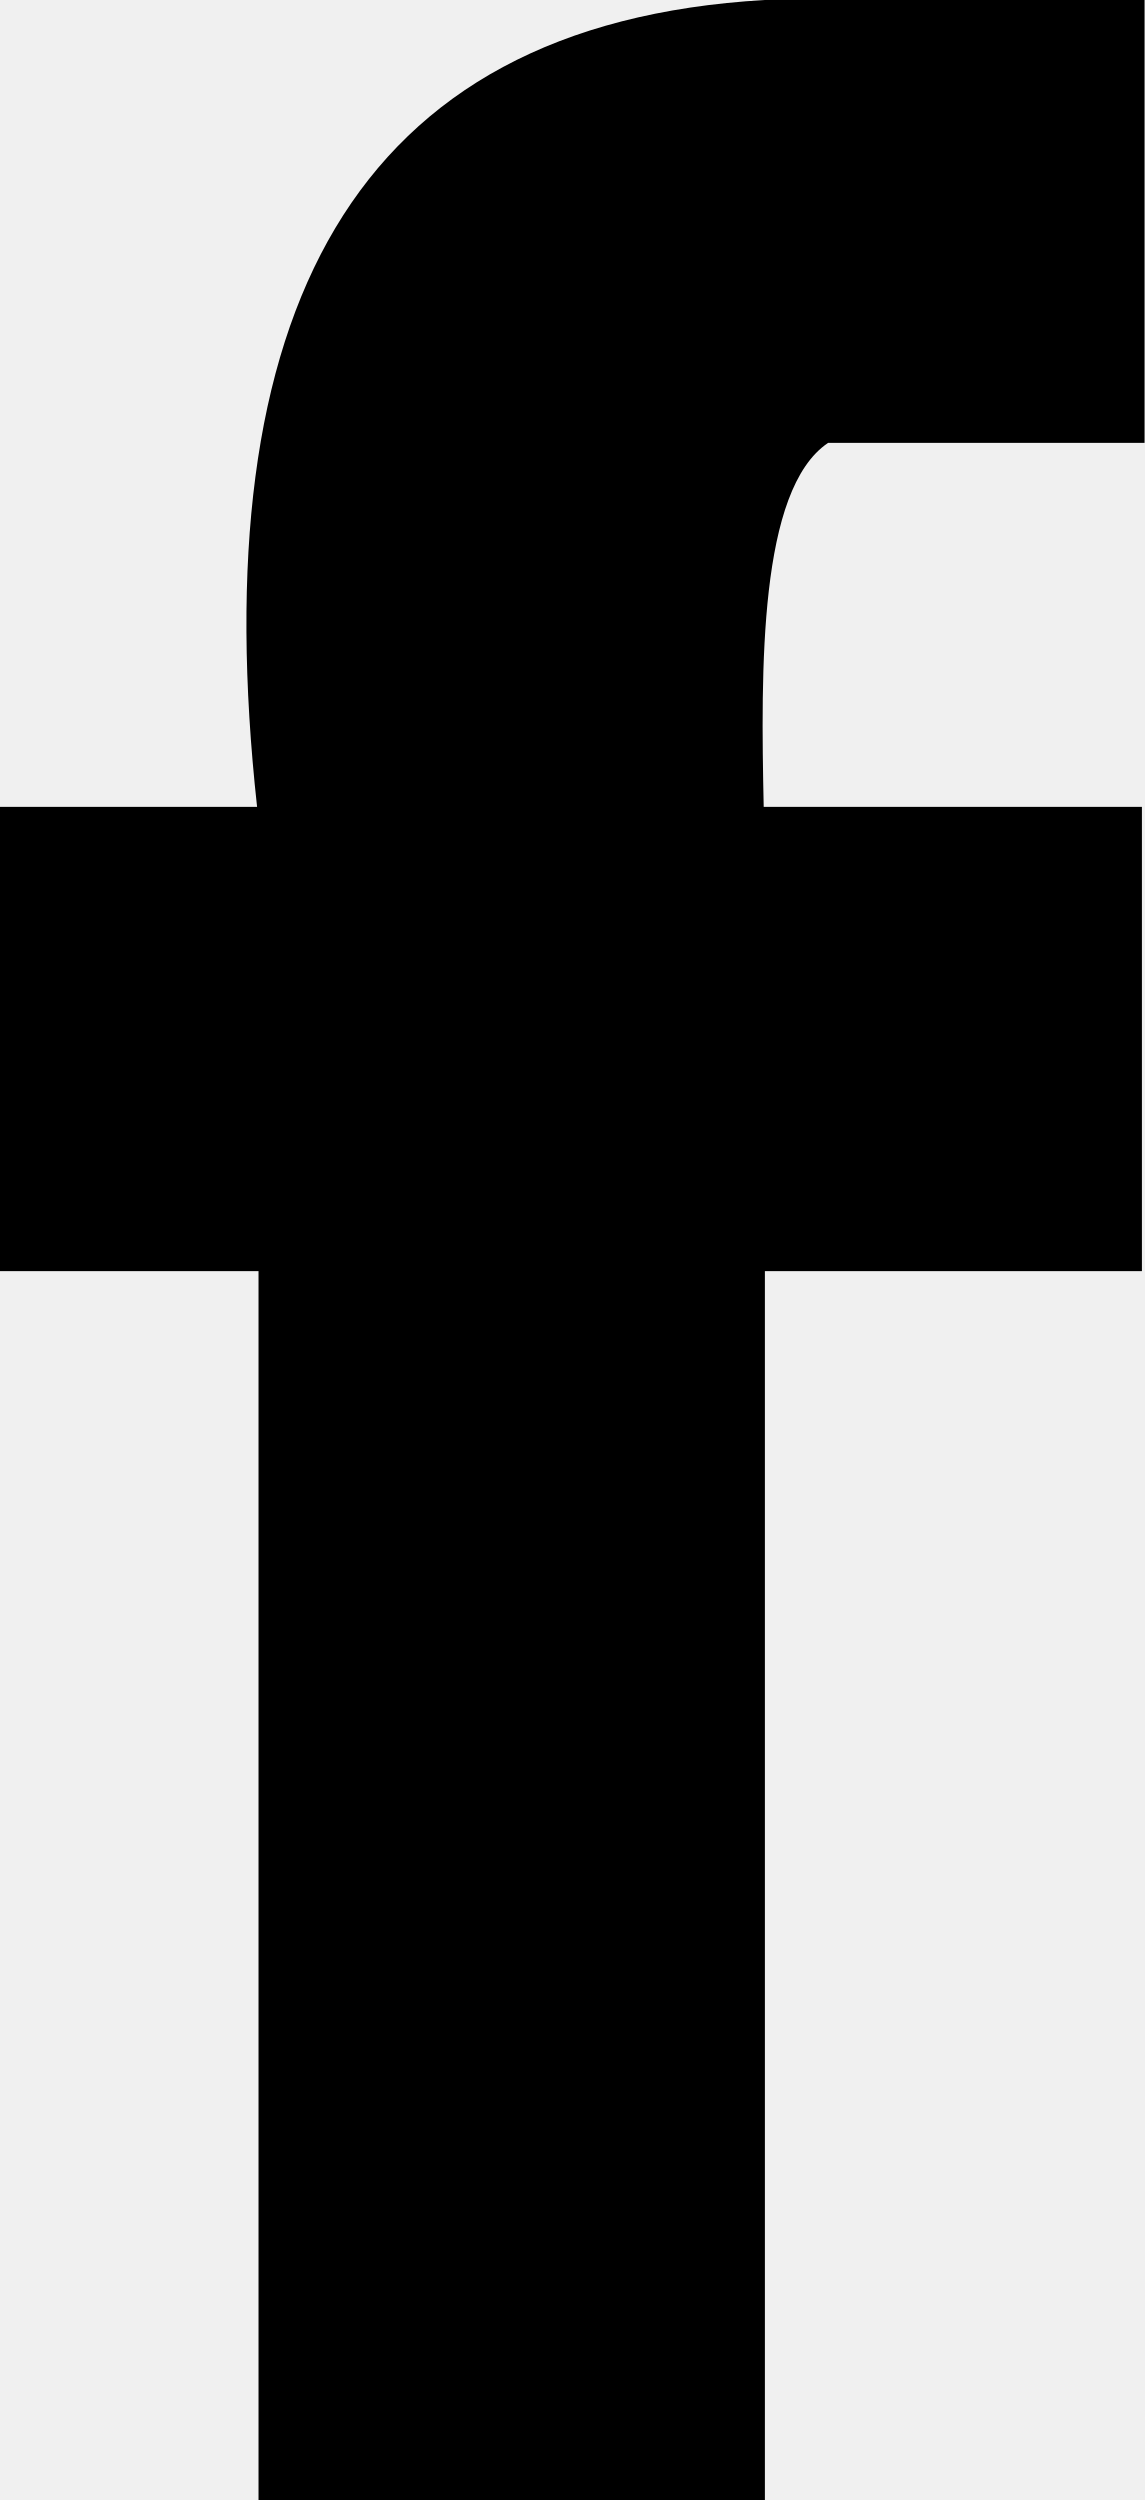
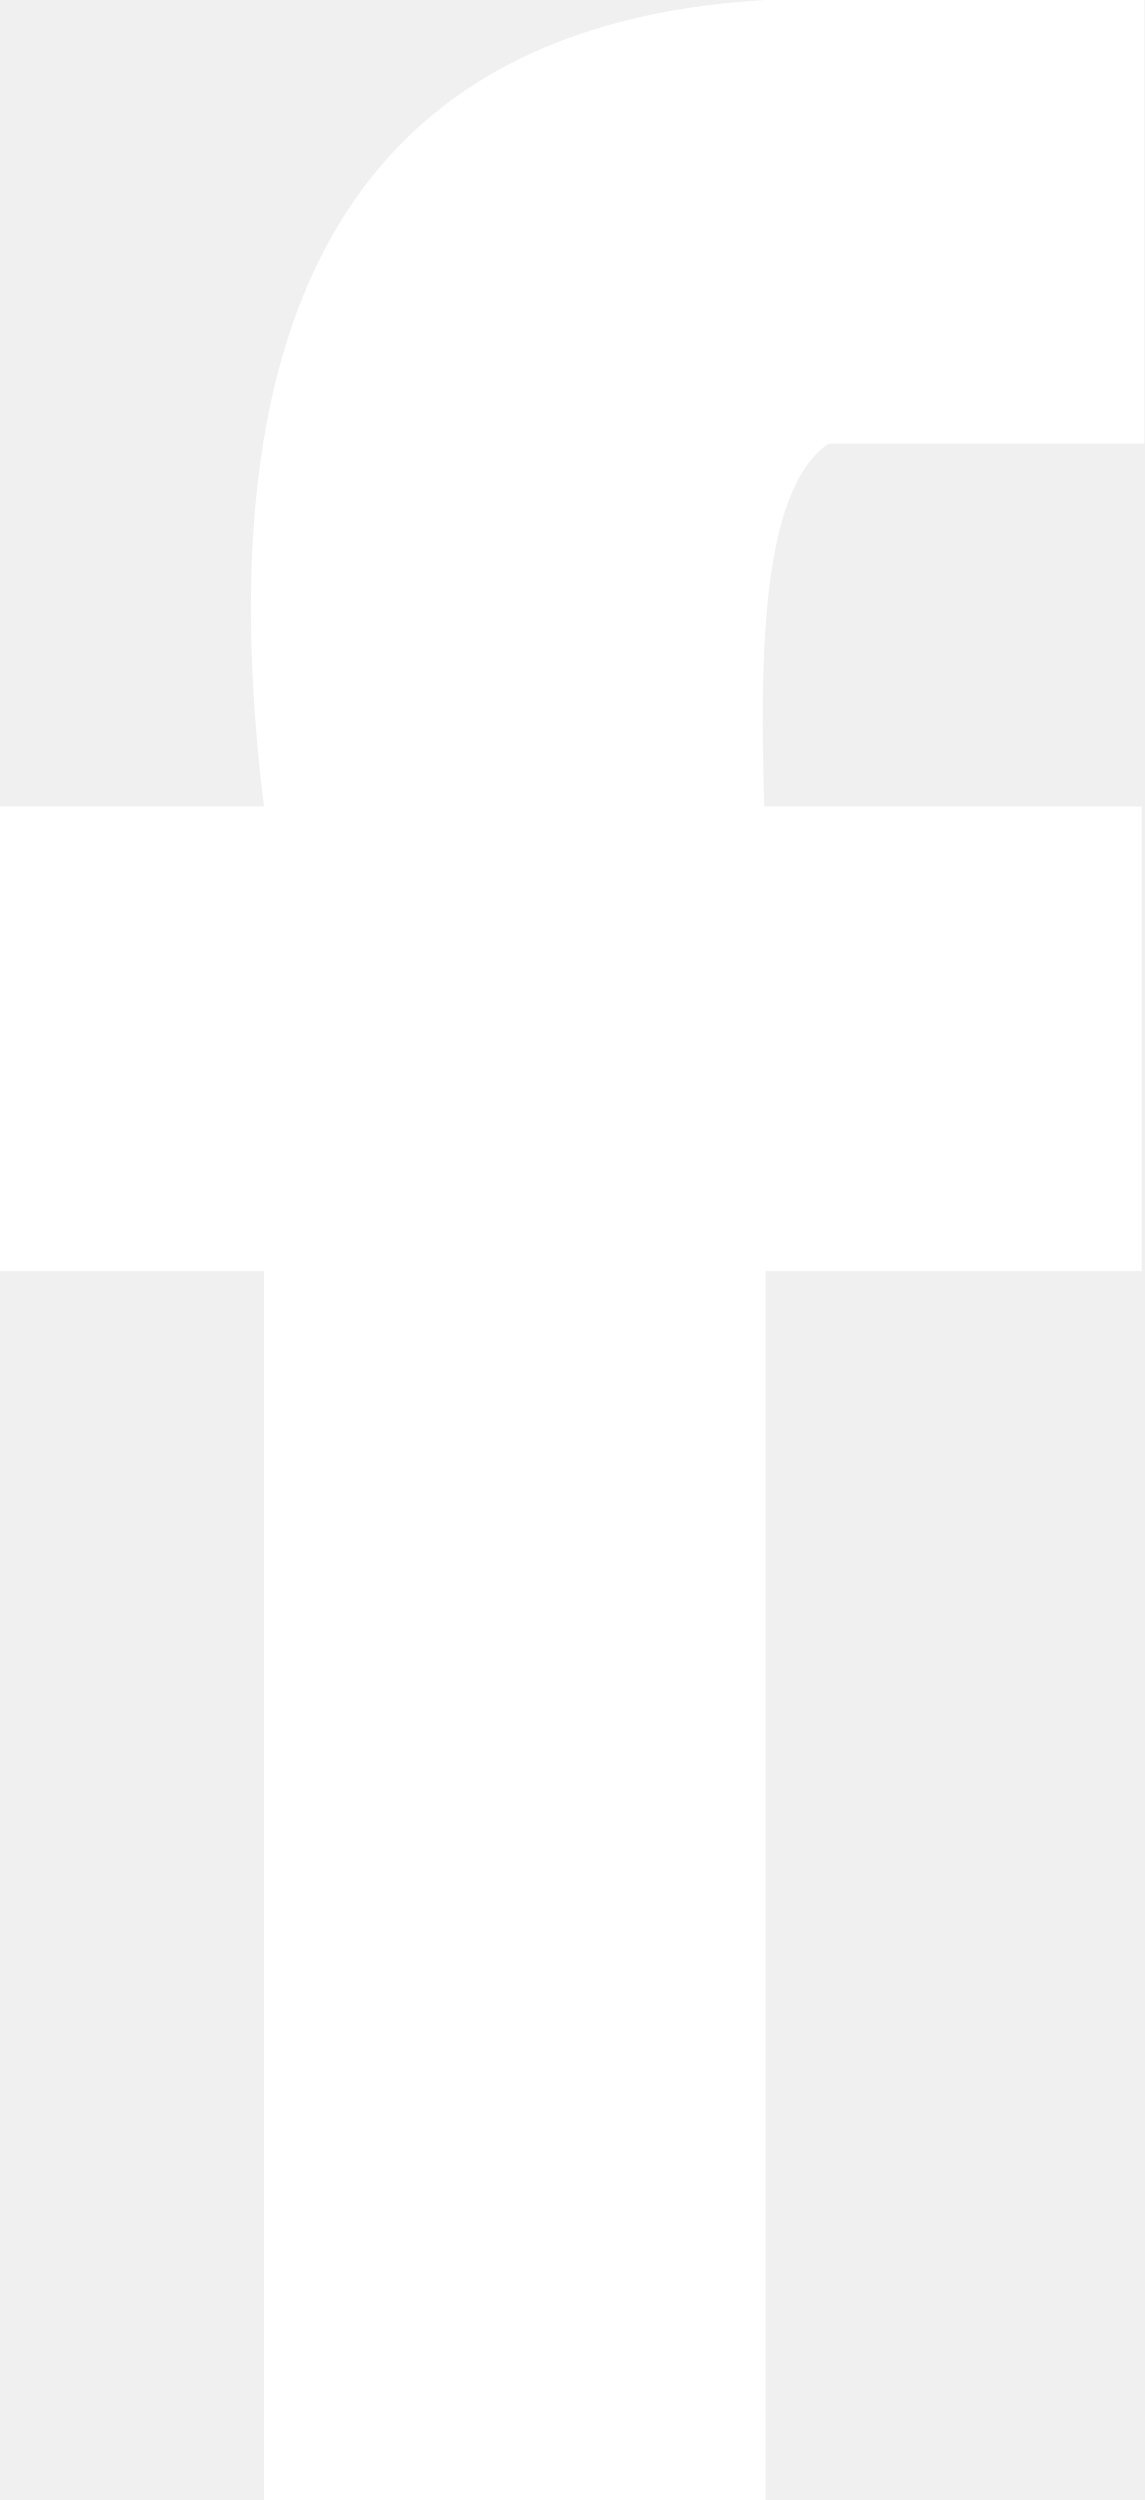
- <svg xmlns="http://www.w3.org/2000/svg" version="1.0" id="Layer_1" x="0px" y="0px" width="8.672px" height="18.944px" viewBox="0 0 8.672 18.944" enable-background="new 0 0 8.672 18.944" xml:space="preserve">
-   <path d="M6.275,3.356c0.799,0,1.599,0,2.398,0c0-1.119,0-2.237,0-3.356c-0.959,0-1.92,0-2.878,0C2.656,0.181,1.54,2.387,1.948,6.114 H0v3.518h1.959c0,3.104,0,6.208,0,9.312c1.279,0,2.559,0,3.837,0c0-3.104,0-6.208,0-9.312h2.857V6.114H5.787 C5.765,5.069,5.75,3.709,6.275,3.356z" />
+ <svg xmlns="http://www.w3.org/2000/svg" width="8.67" height="18.94" viewBox="0 0 8.67 18.94">
+   <defs />
+   <path fill="#fff" d="M6.28 3.36h2.39V0H5.8C2.66.18 1.54 2.39 2 6.11H0v3.52h2v9.31h3.8V9.63h2.85V6.11H5.79c-.03-1.04-.04-2.4.49-2.75z" />
</svg>
